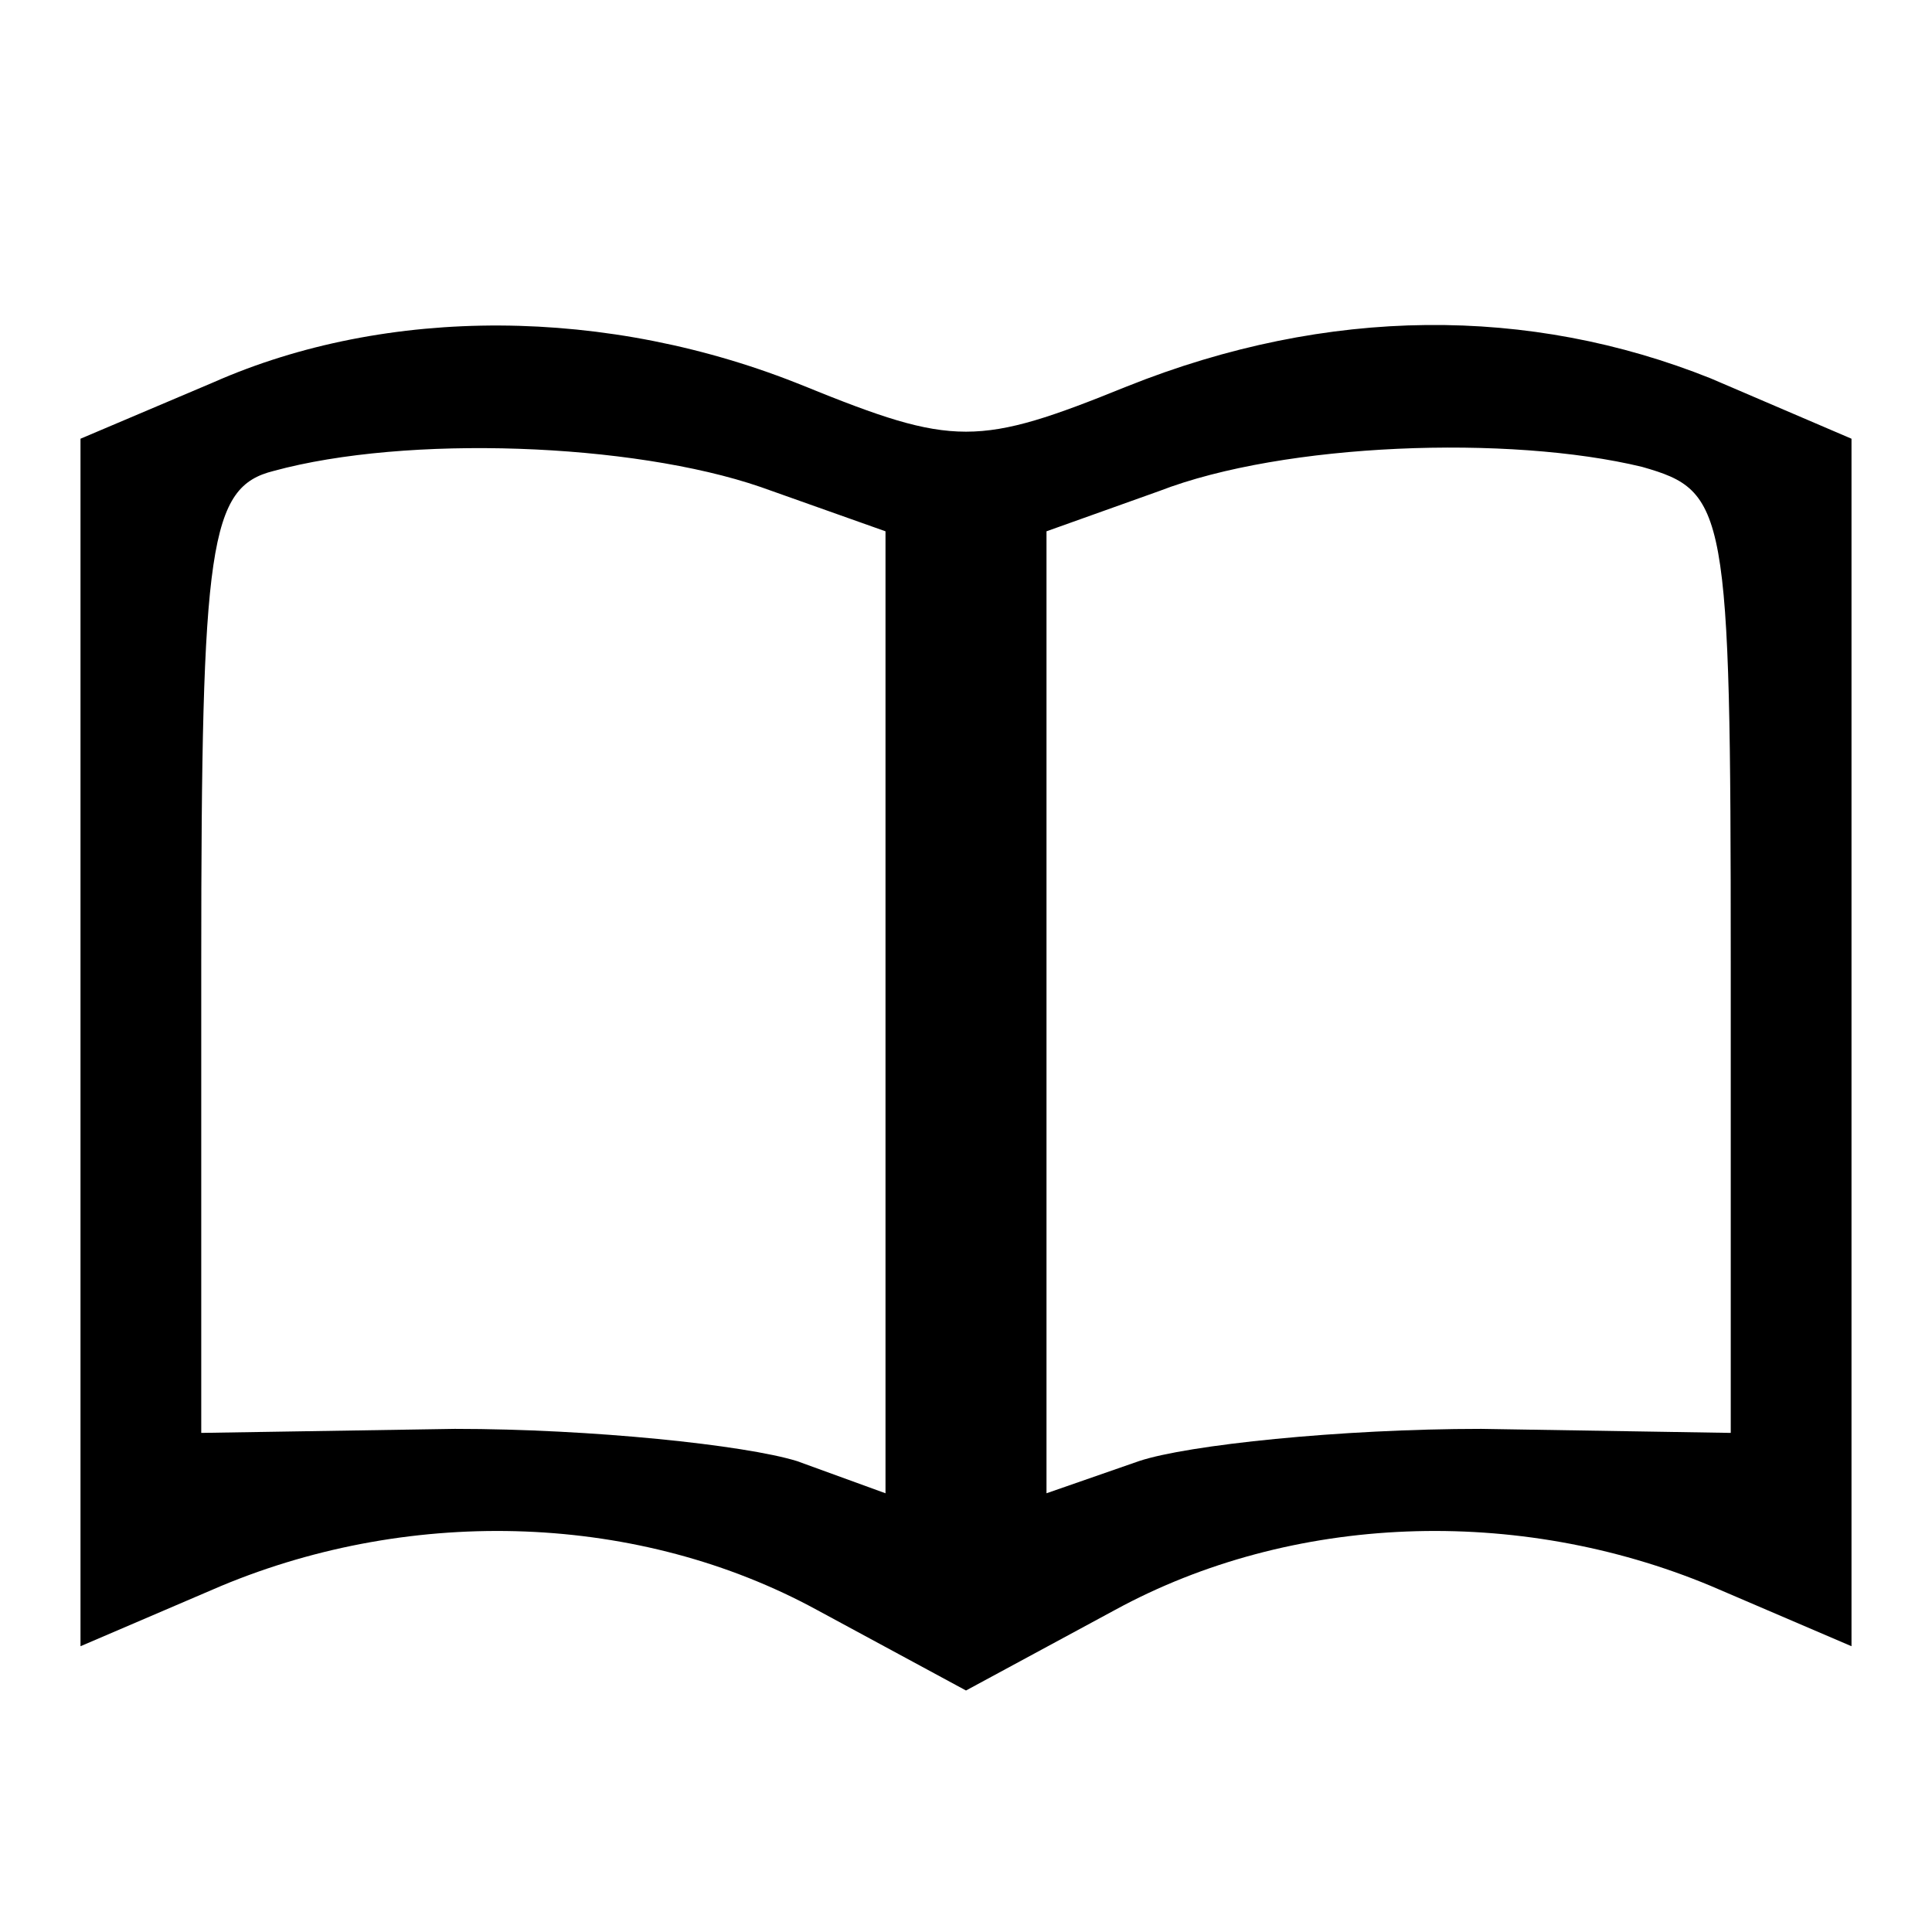
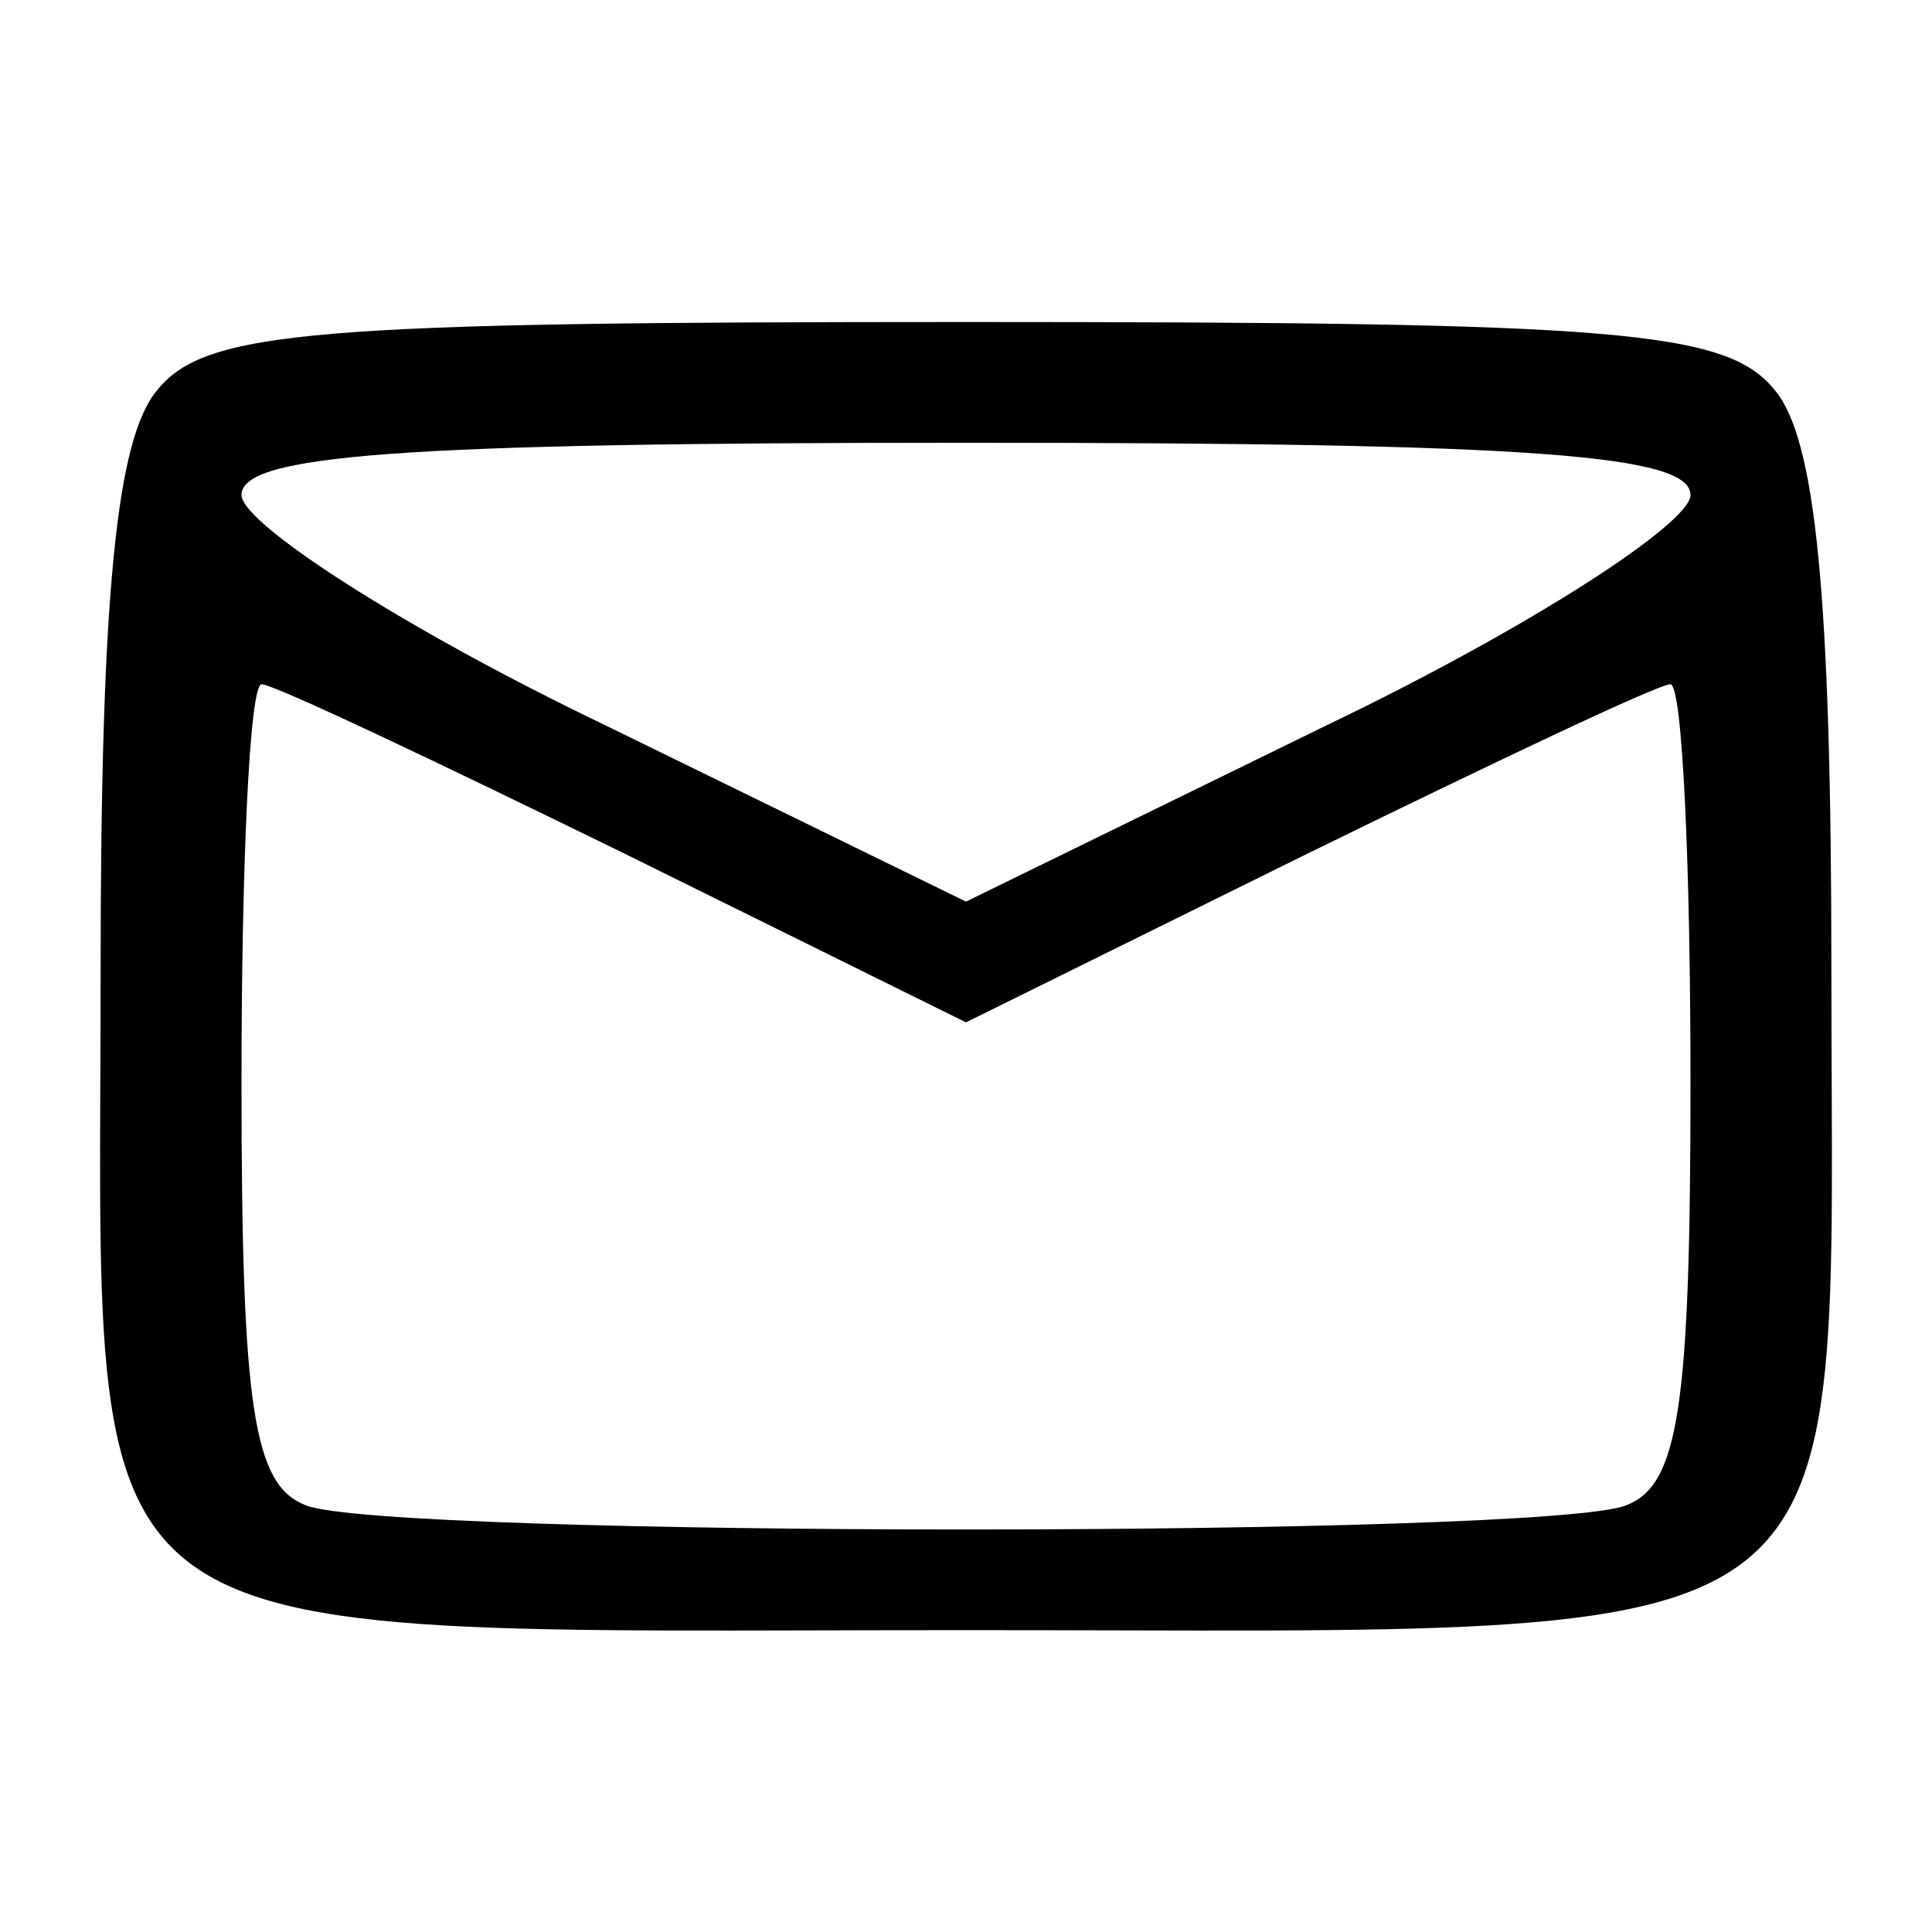
<svg xmlns="http://www.w3.org/2000/svg" version="1.0" width="48pt" height="48pt" viewBox="0 0 48 48" preserveAspectRatio="xMidYMid meet">
  <g transform="translate(0,48) scale(0.1,-0.1)" fill="#000000" stroke="none">
-     <path d="M53 385 l-33 -14 0 -150 0 -150 35 15 c48 20 104 18 148 -6 l37 -20 37 20 c44 24 100 26 148 6 l35 -15 0 150 0 150 -35 15 c-45 18 -95 18 -145 -2 -37 -15 -43 -15 -80 0 -49 20 -104 20 -147 1z m136 -26 l31 -11 0 -120 0 -119 -22 8 c-13 4 -51 8 -85 8 l-63 -1 0 117 c0 104 2 118 18 122 33 9 89 7 121 -4z m219 5 c21 -6 22 -10 22 -123 l0 -117 -62 1 c-35 0 -73 -4 -85 -8 l-23 -8 0 119 0 120 28 10 c31 12 87 14 120 6z" />
+     <path d="M39 383 c-10 -12 -14 -50 -14 -144 0 -174 -13 -164 215 -164 228 0 215 -10 215 164 0 94 -4 132 -14 144 -12 15 -39 17 -201 17 -162 0 -189 -2 -201 -17z m381 -26 c0 -7 -40 -33 -90 -57 l-90 -44 -90 44 c-50 24 -90 50 -90 57 0 10 39 13 180 13 141 0 180 -3 180 -13z m-265 -89 l85 -42 85 42 c47 23 87 42 90 42 3 0 5 -45 5 -99 0 -81 -3 -100 -16 -105 -20 -8 -308 -8 -328 0 -13 5 -16 24 -16 105 0 54 2 99 5 99 3 0 43 -19 90 -42z" />
  </g>
</svg>
